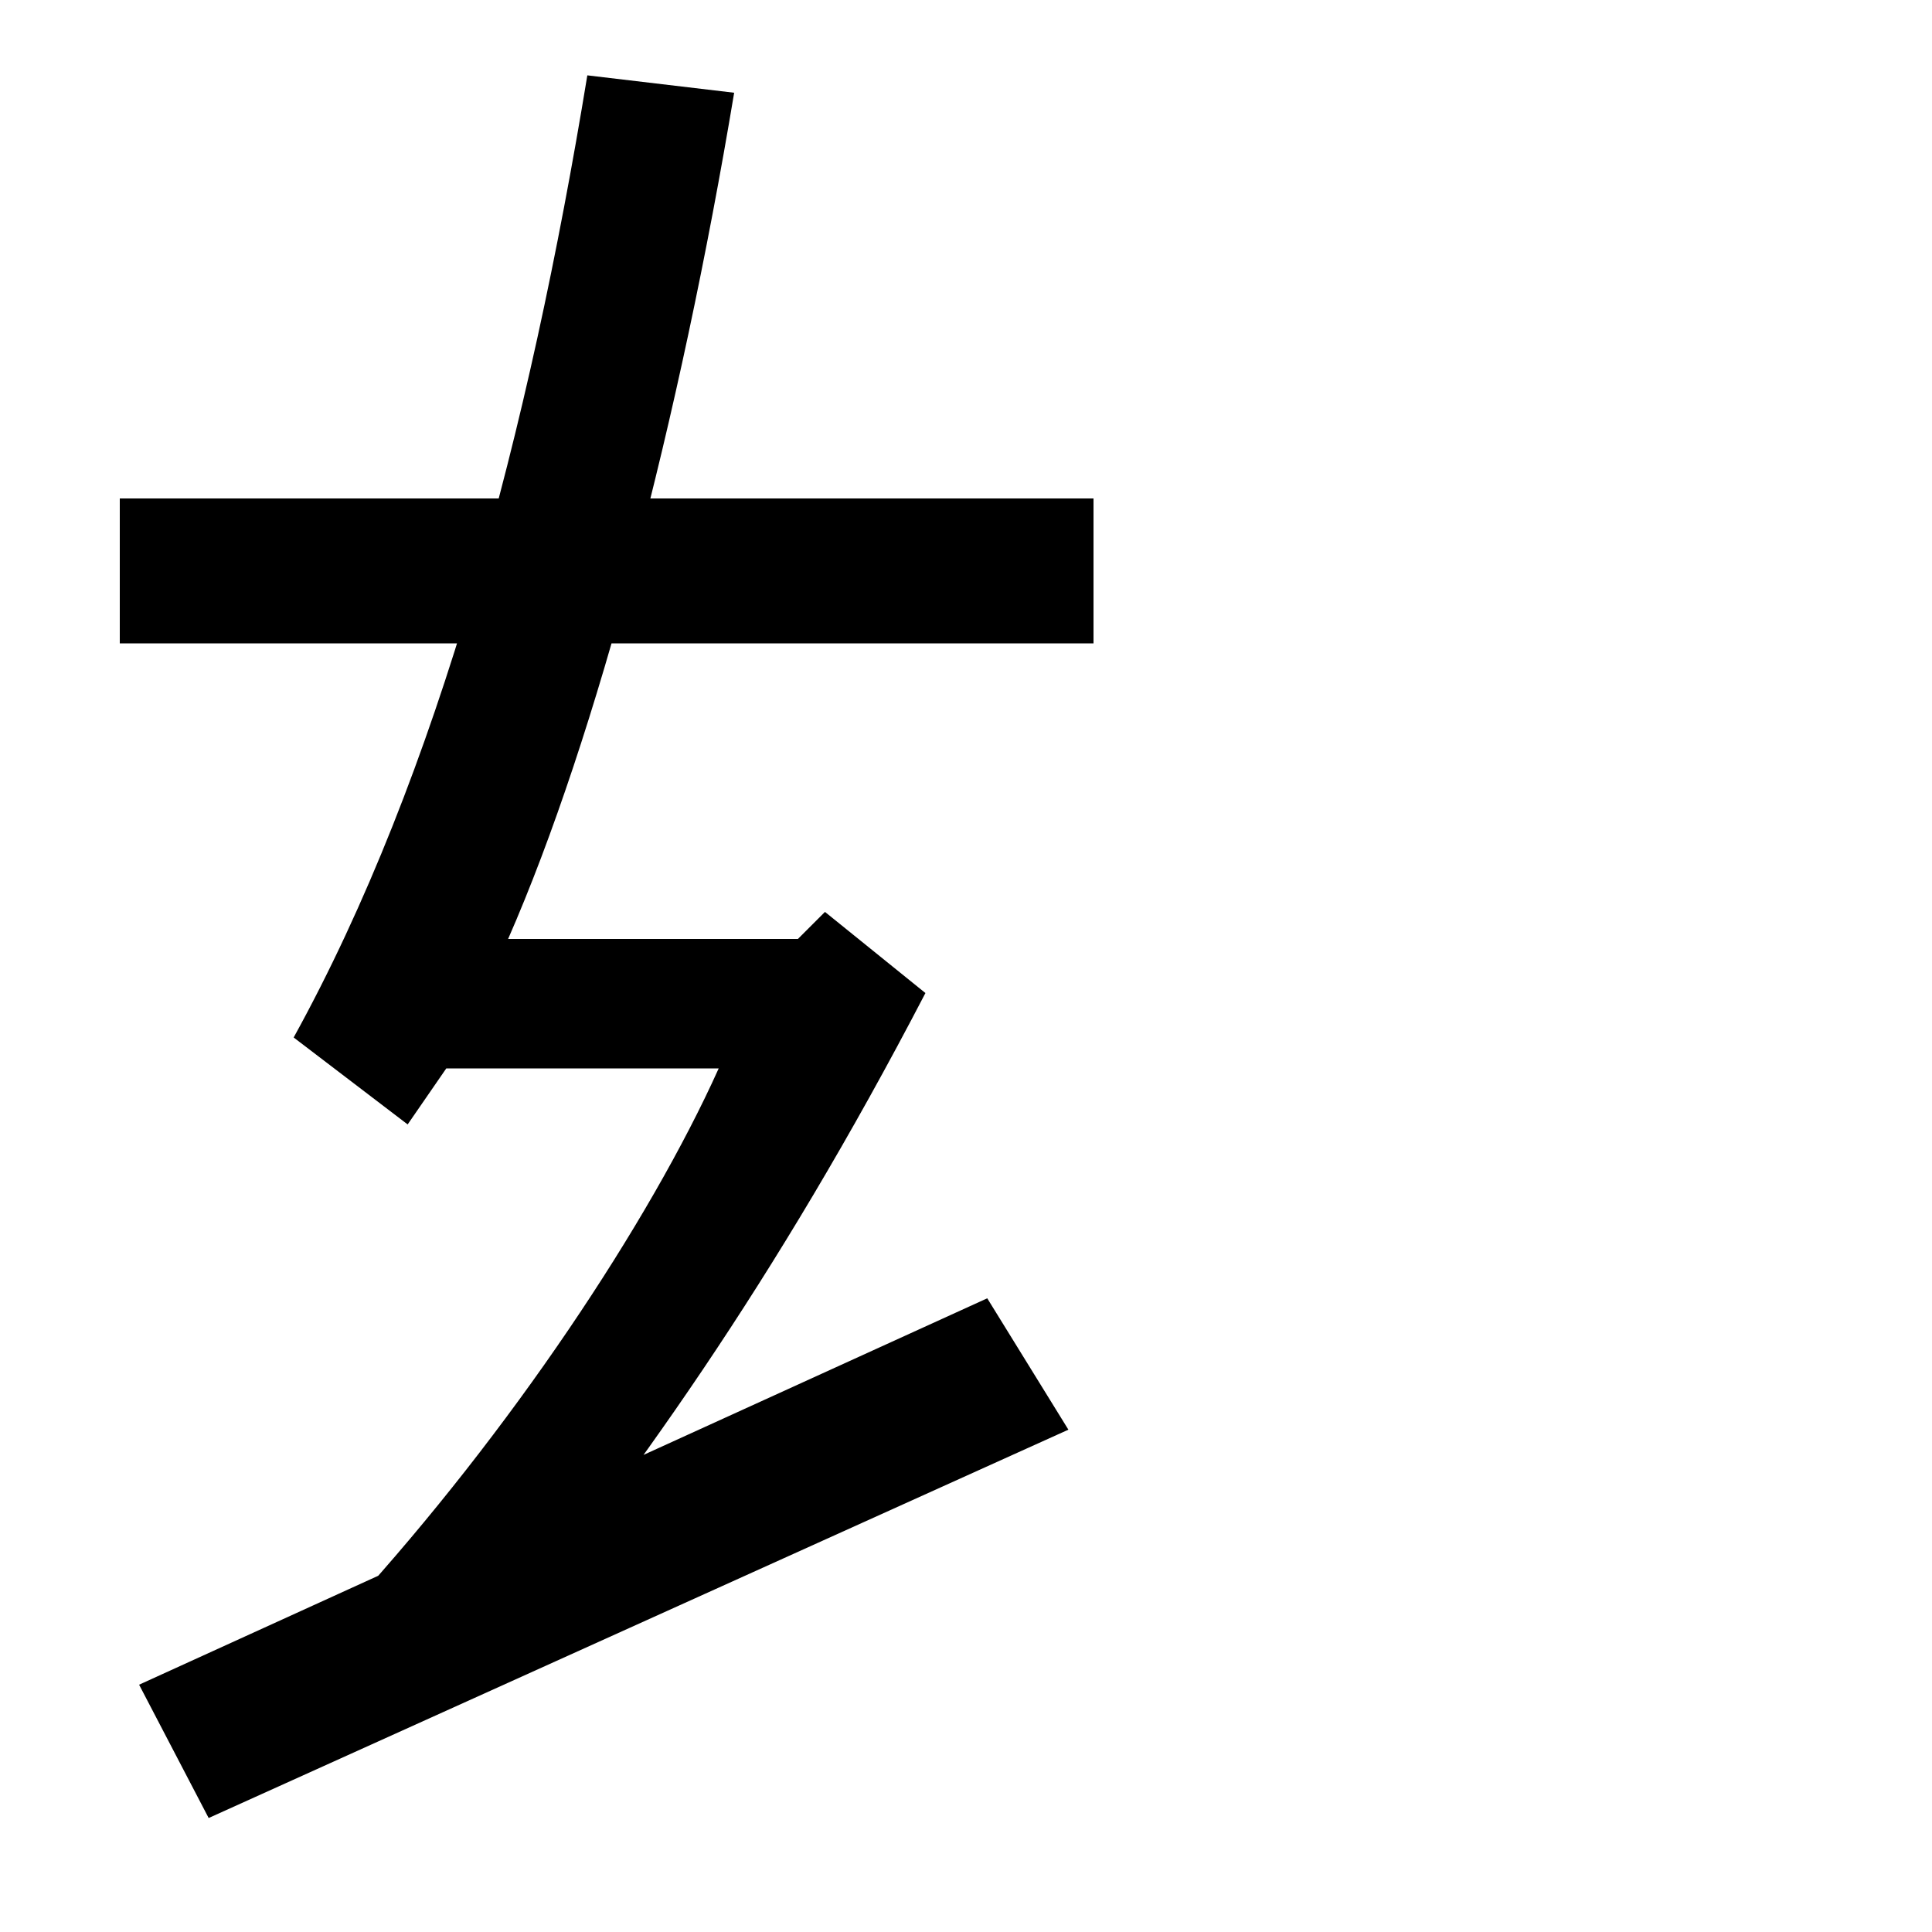
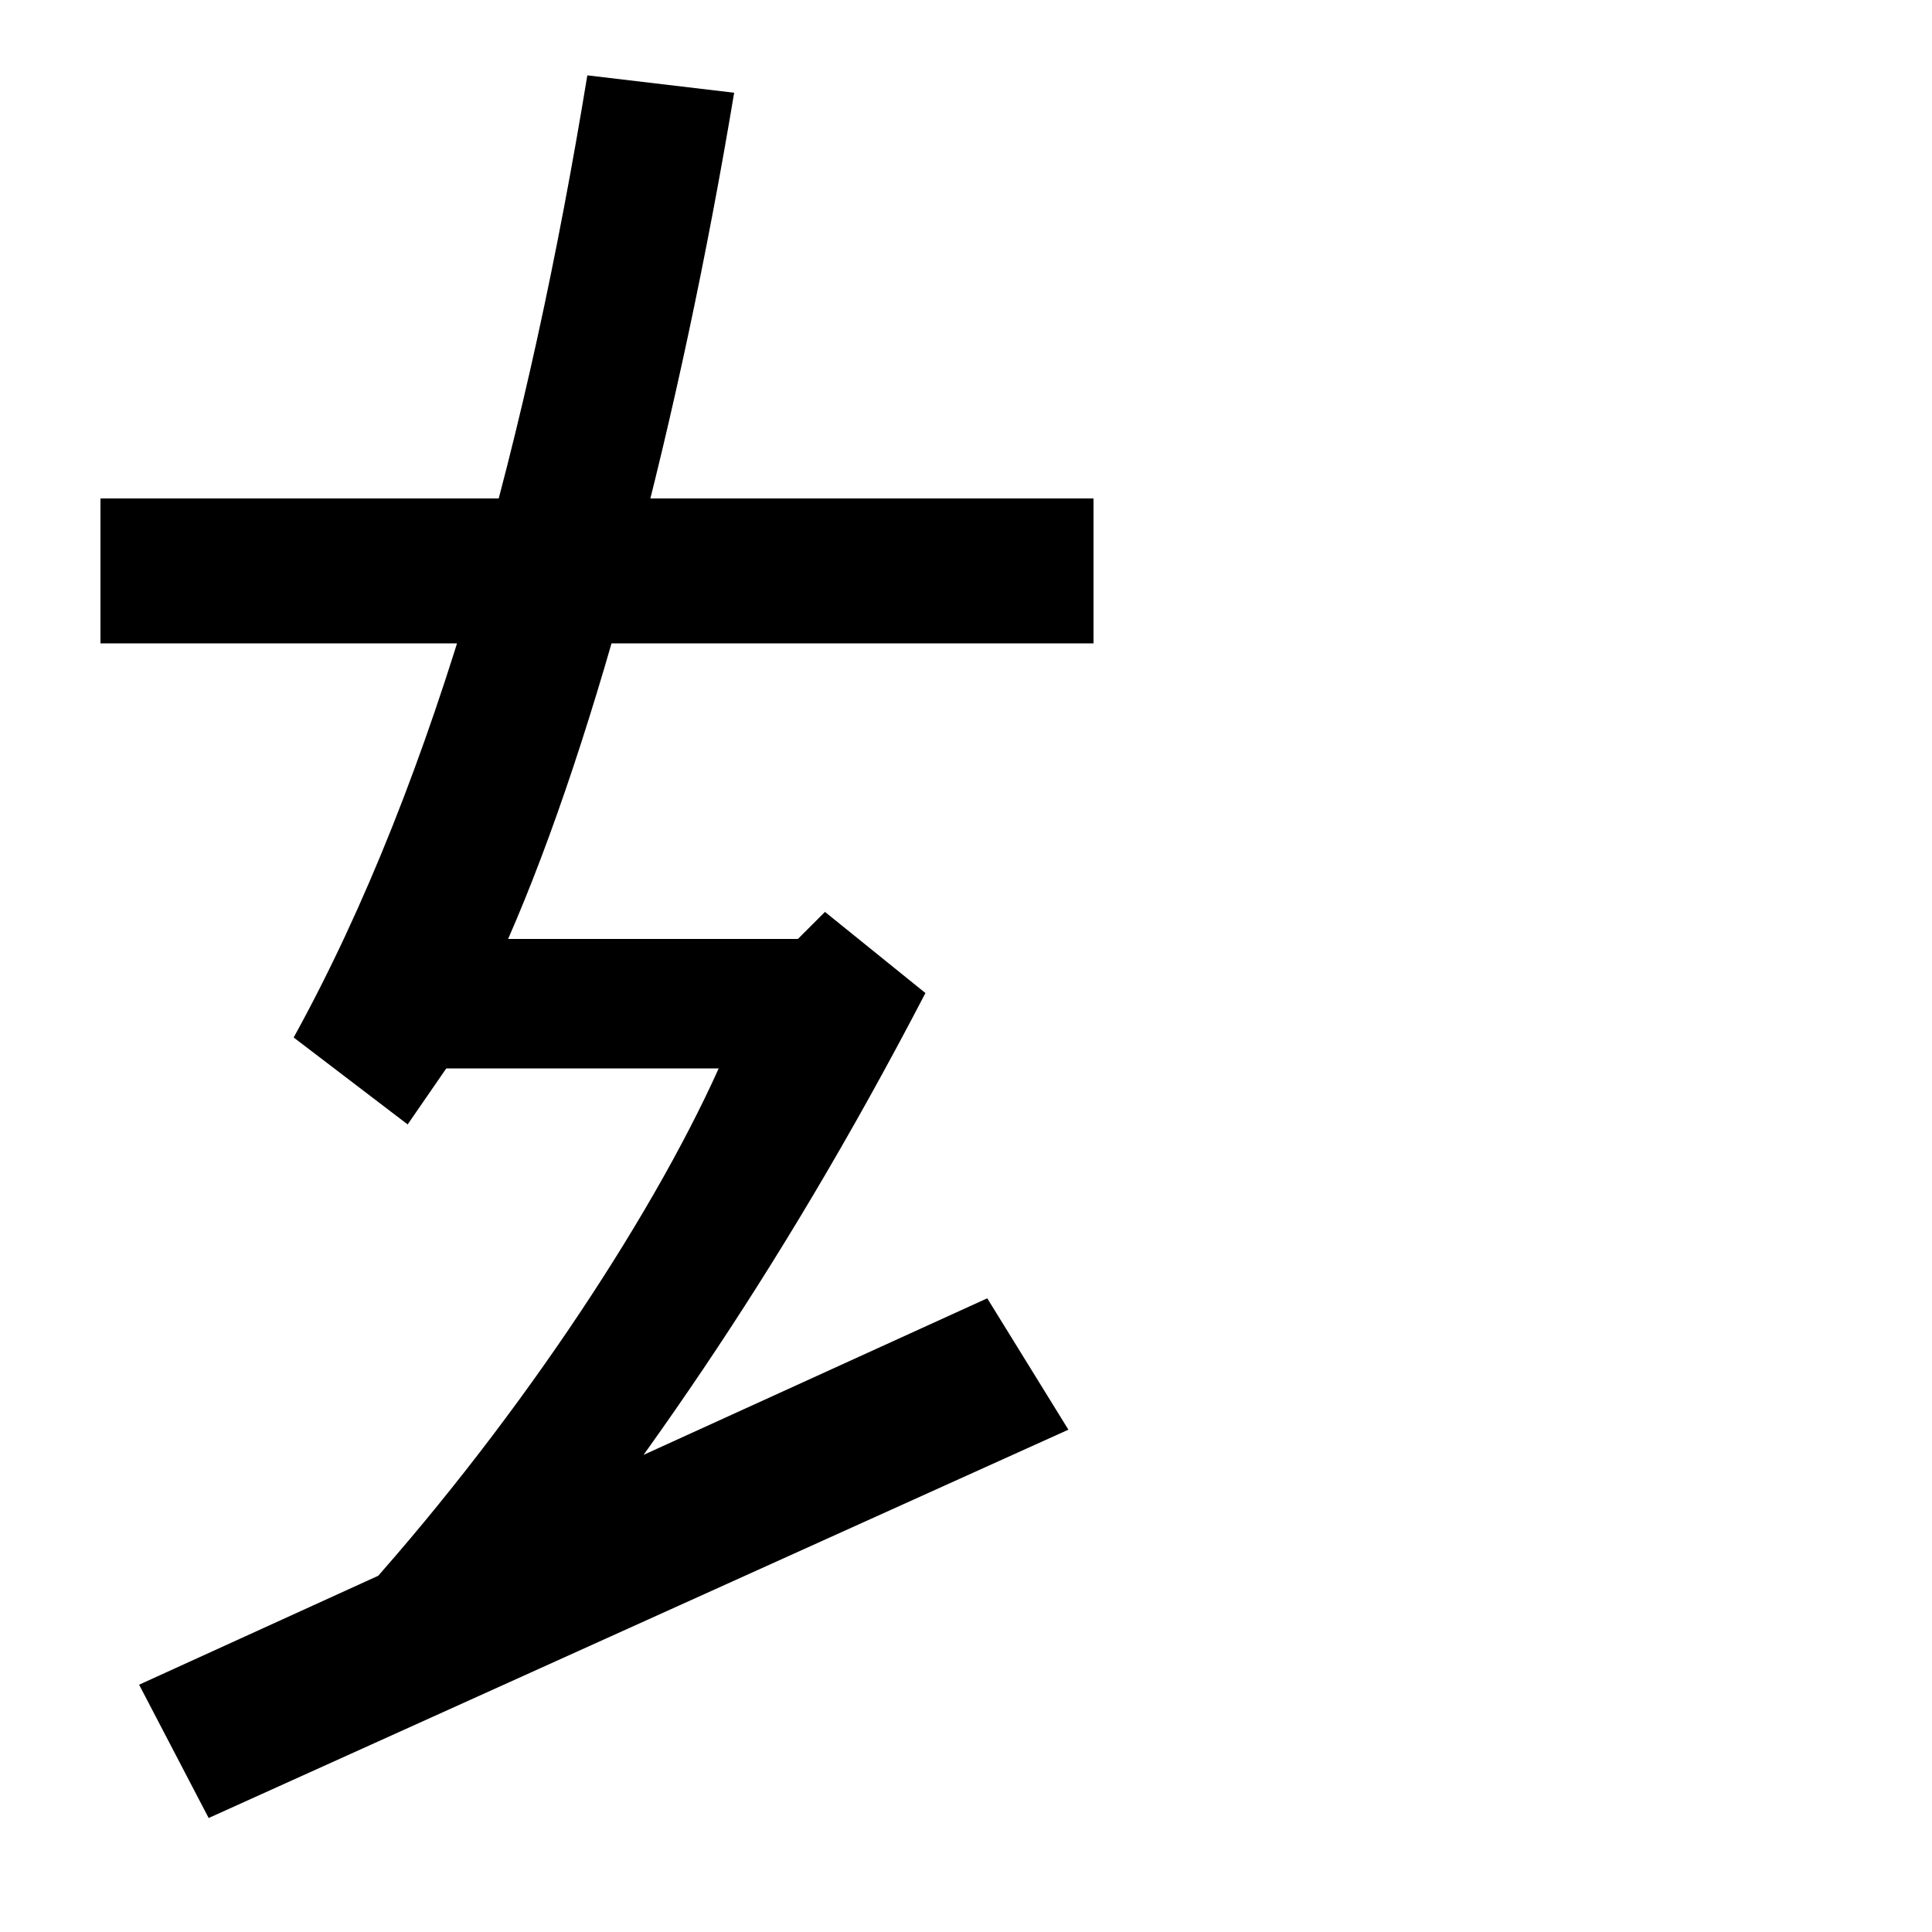
<svg xmlns="http://www.w3.org/2000/svg" width="1000" height="1000">
-   <path d="M182 49 251 20C326 112 401 216 479 366L427 408L413 394H263C309 499 352 664 380 832L304 841C274 658 227 479 152 343L211 298L231 327H372C336 247 264 139 182 49ZM62 547H566V622H62ZM72 8 108 -61 553 140 511 208Z" transform="translate(0, 880) scale(1,-1)" />
+   <path d="M182 49 251 20C326 112 401 216 479 366L427 408L413 394H263C309 499 352 664 380 832L304 841C274 658 227 479 152 343L211 298L231 327H372C336 247 264 139 182 49ZM52 547H566V622H52ZM72 8 108 -61 553 140 511 208Z" transform="translate(0, 880) scale(1,-1)" />
</svg>
